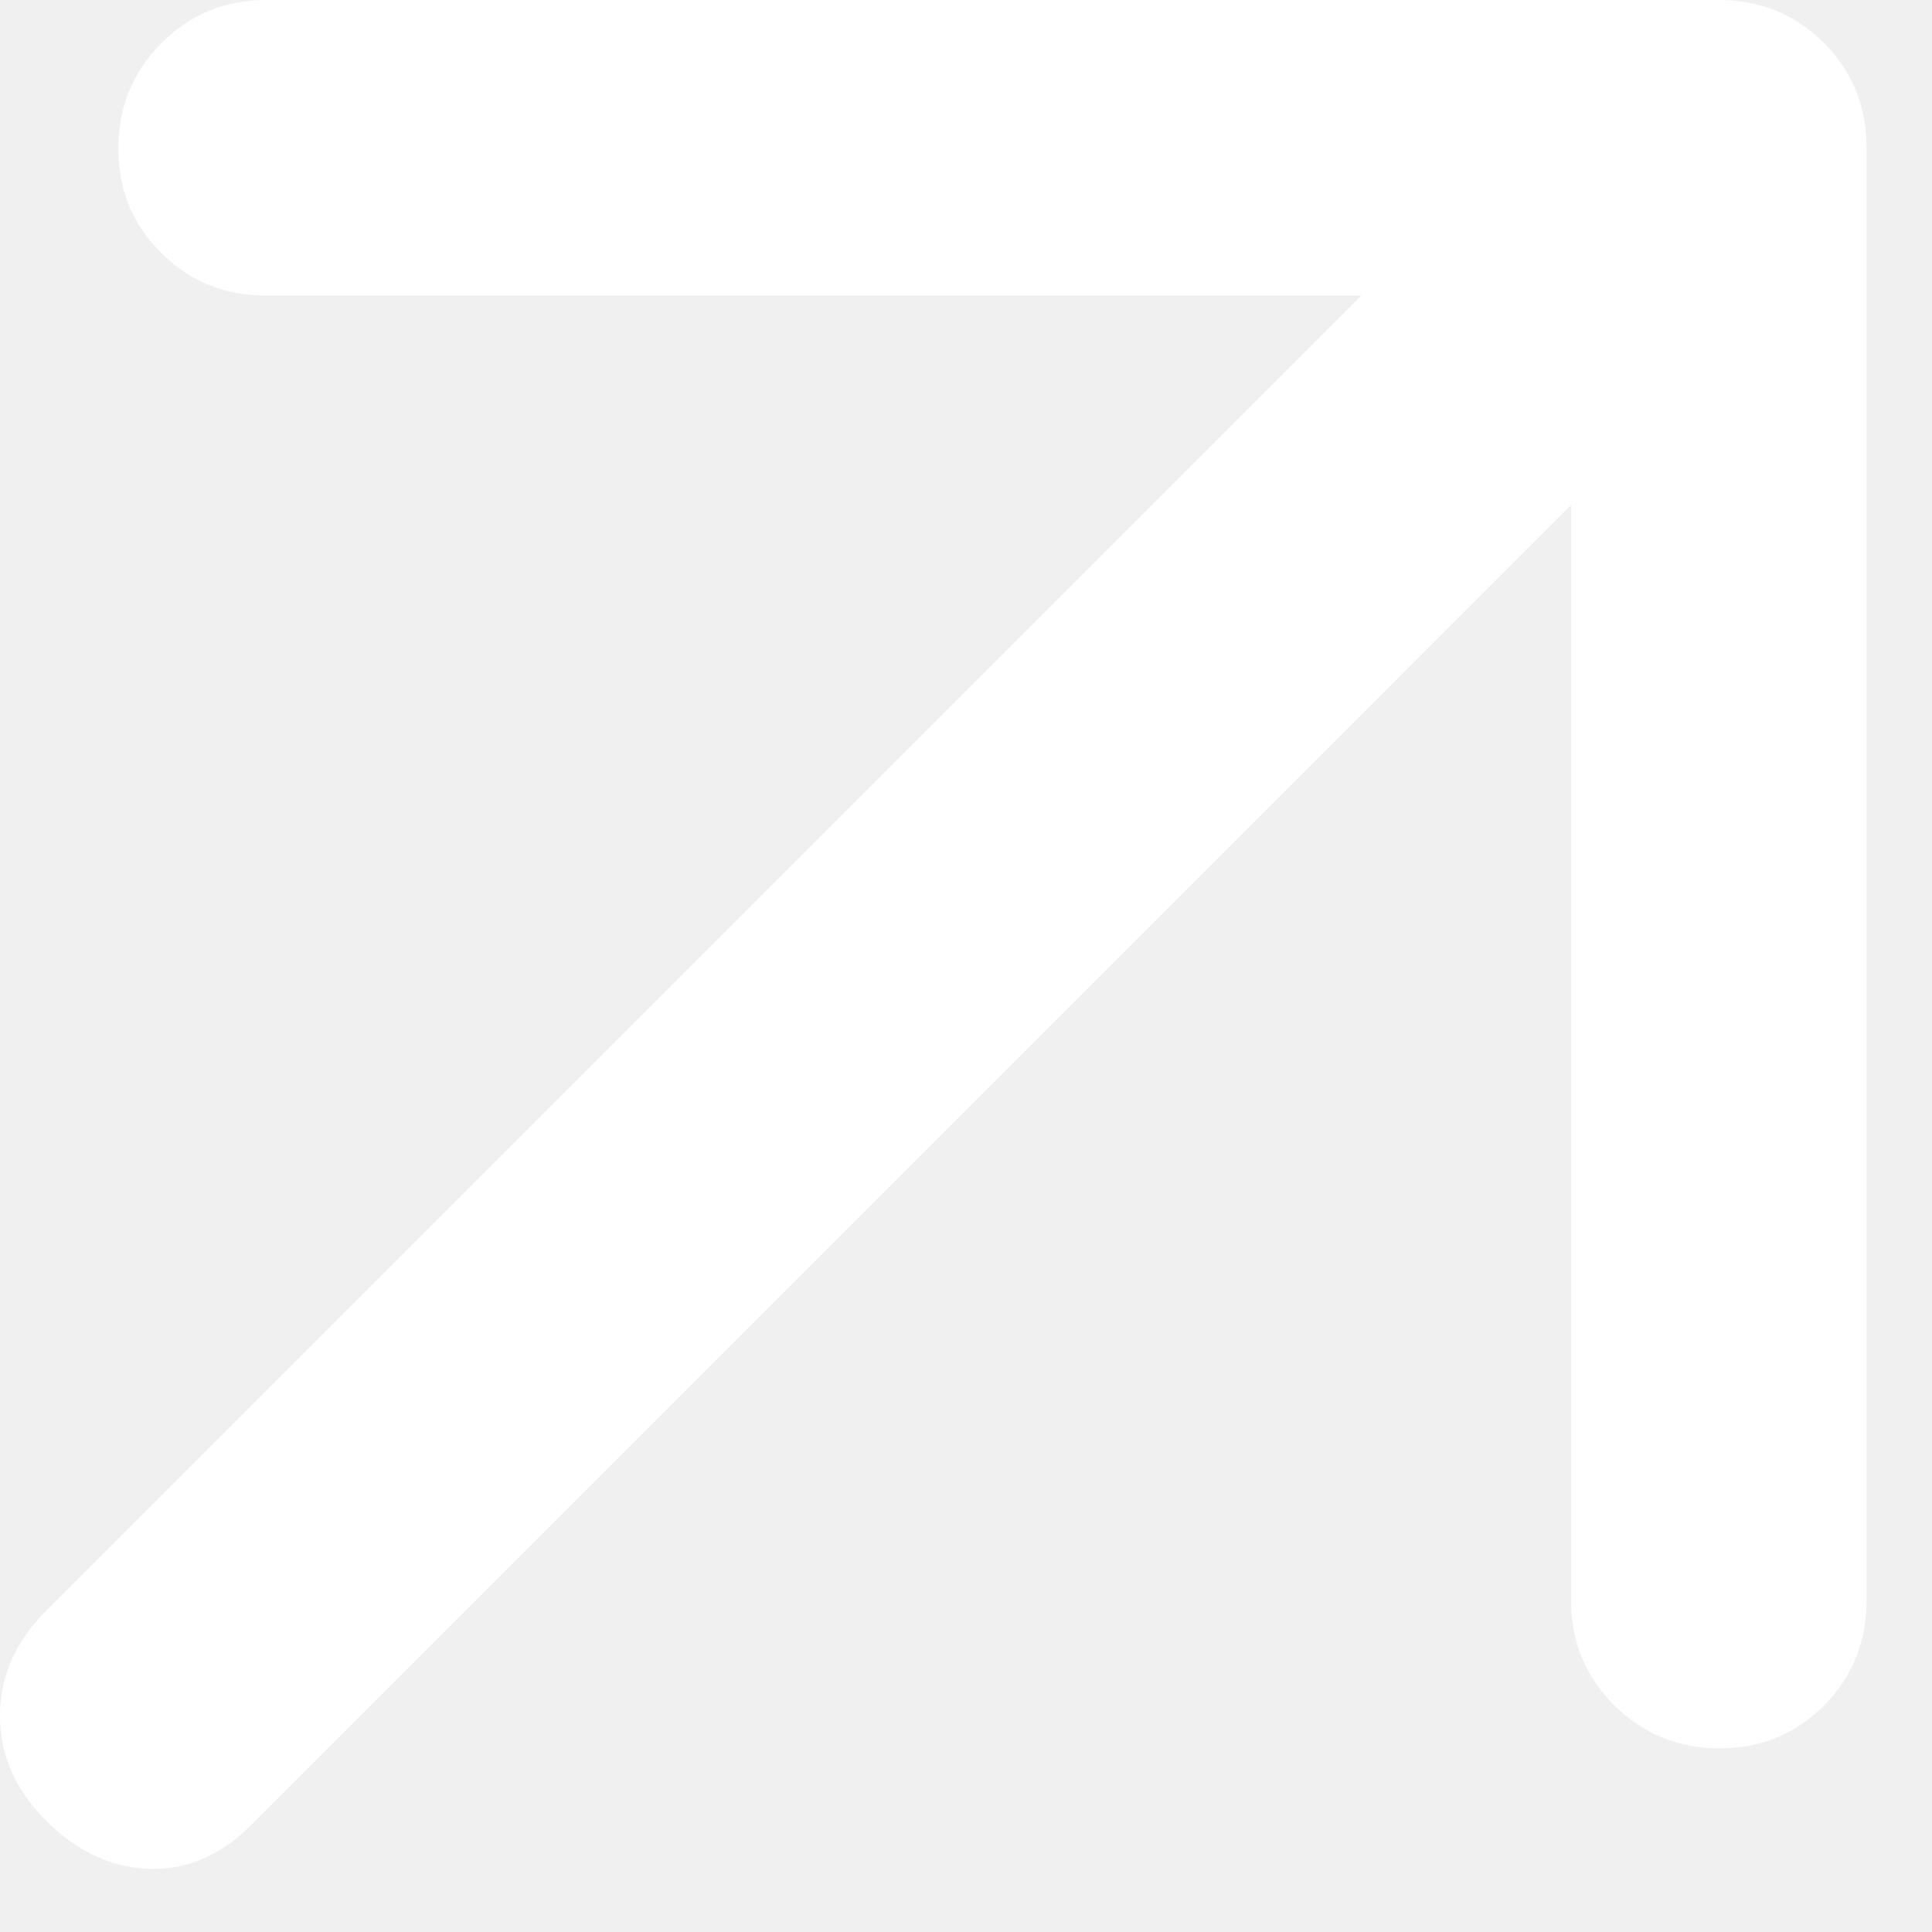
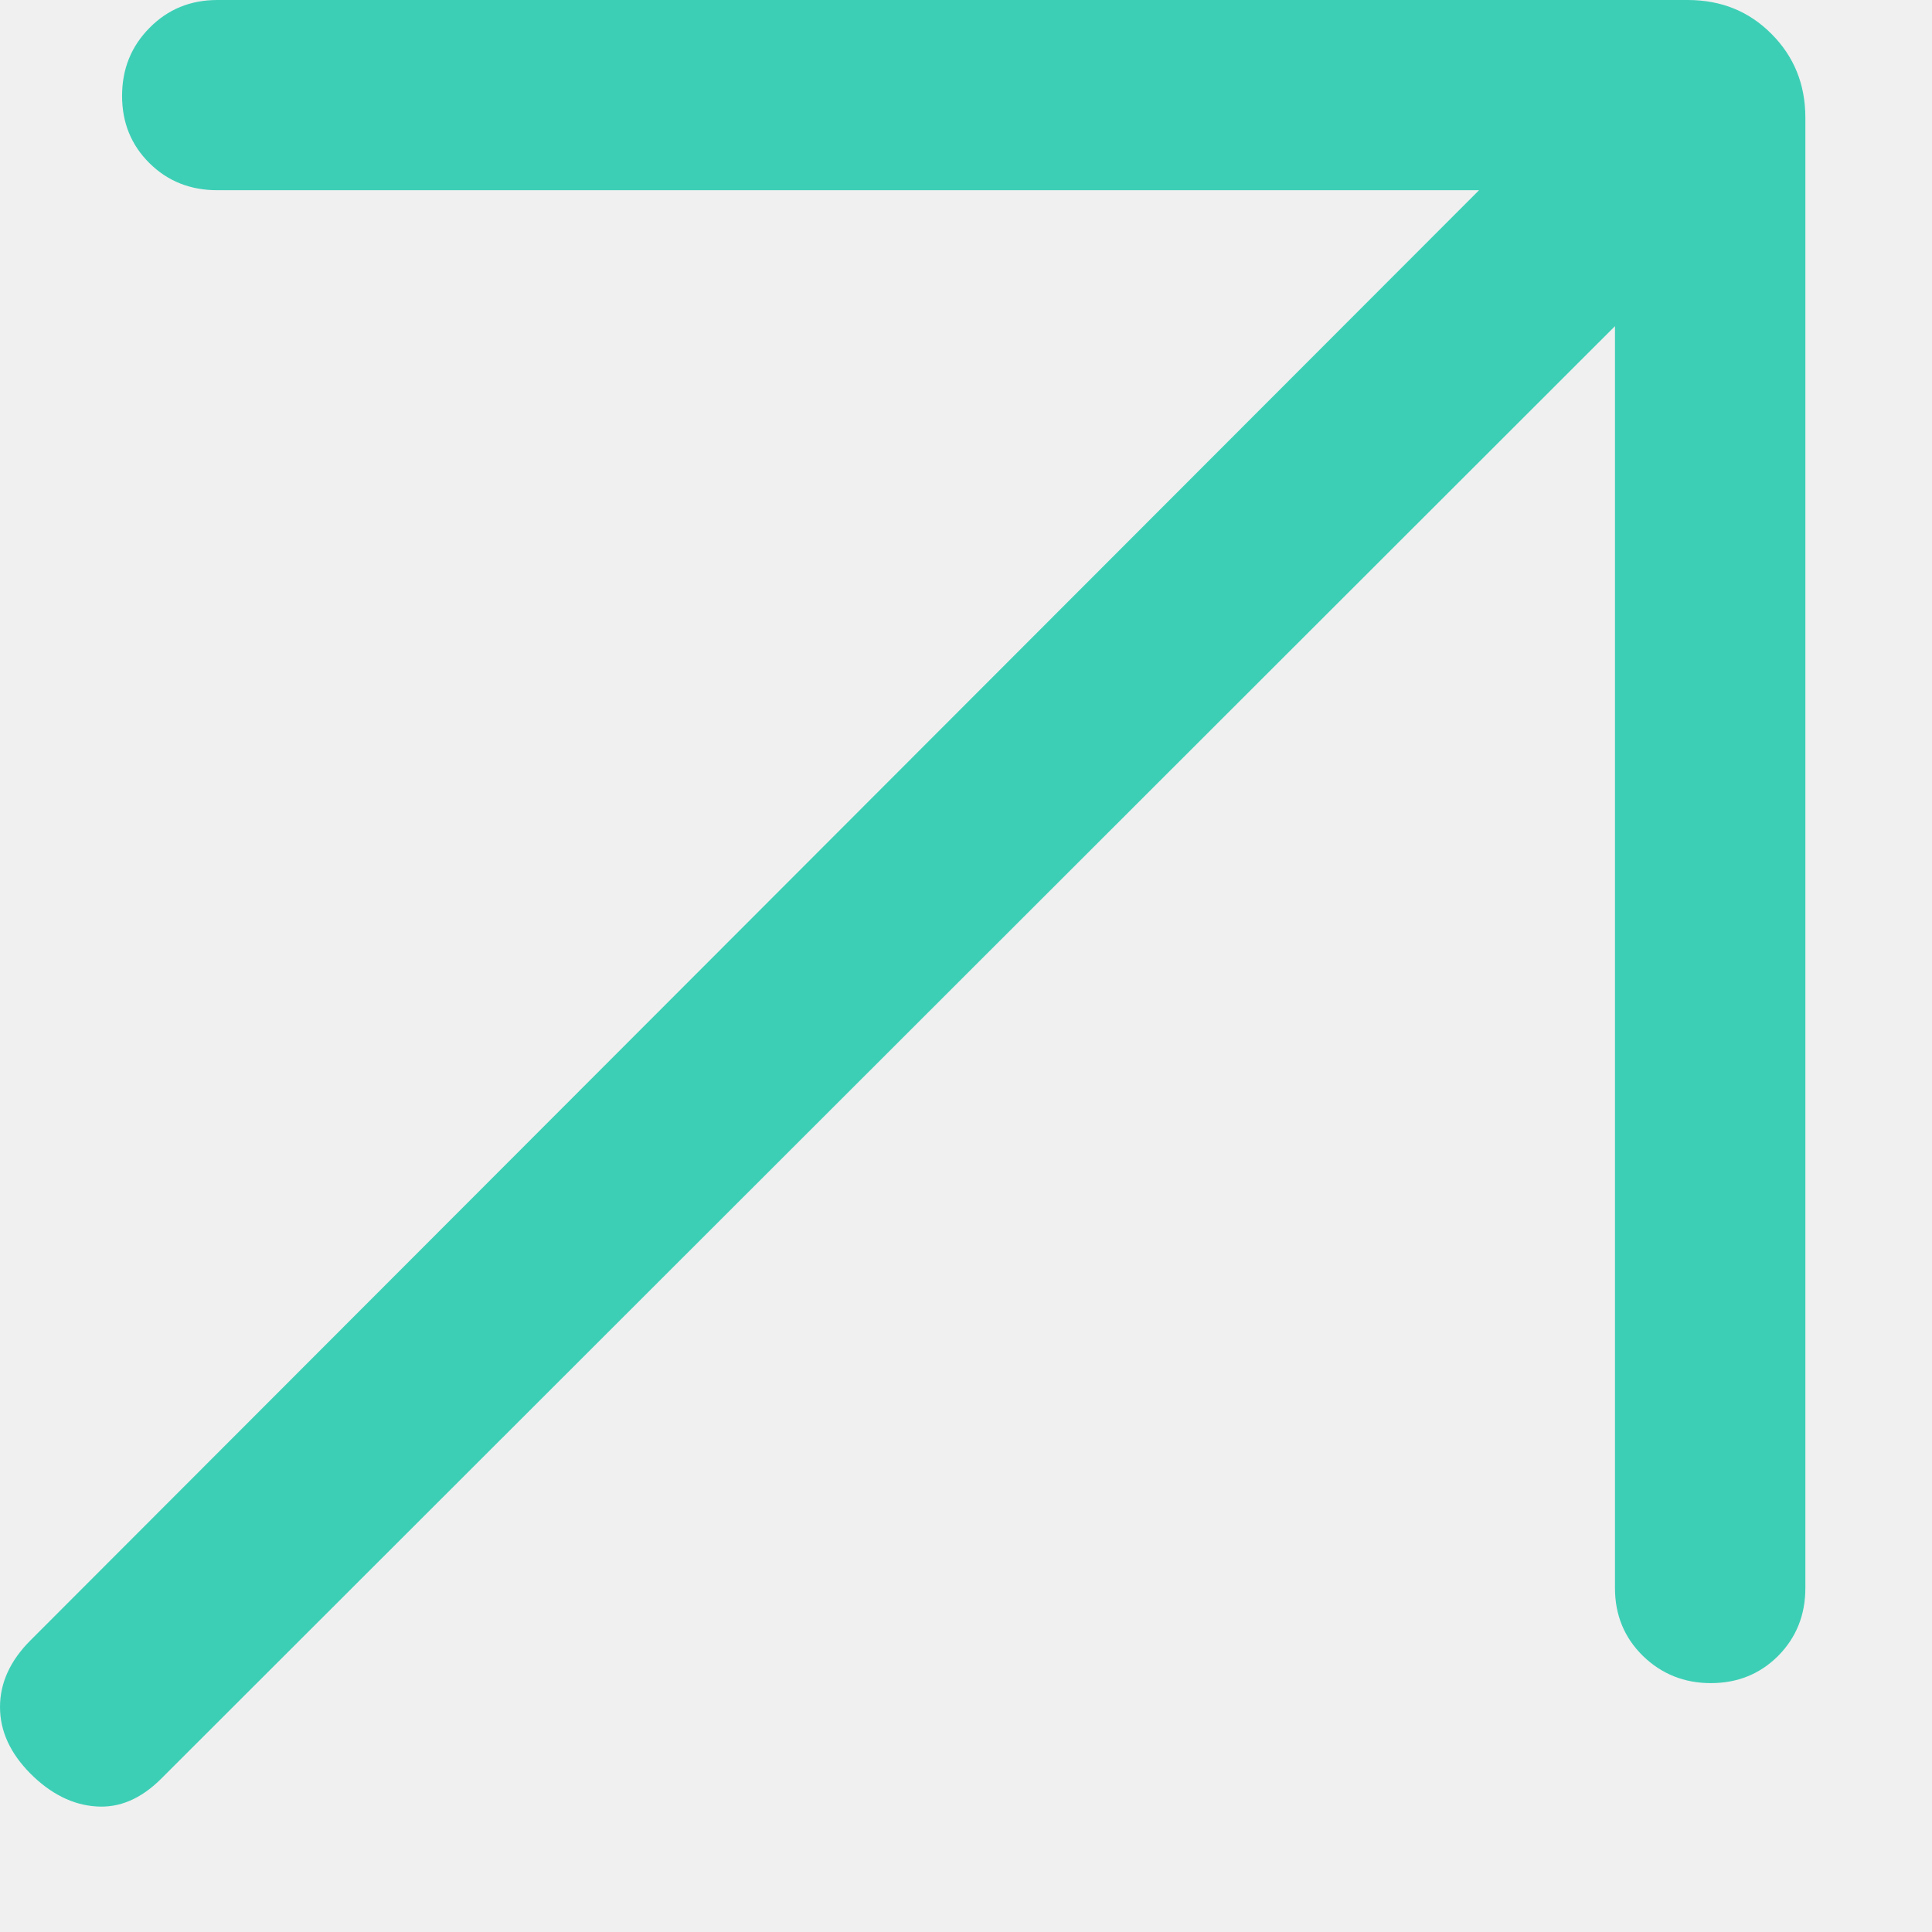
- <svg xmlns="http://www.w3.org/2000/svg" width="13" height="13" viewBox="0 0 13 13" fill="none">
-   <path d="M10.571 3.399L1.691 12.28C1.484 12.486 1.254 12.585 1 12.575C0.746 12.565 0.516 12.457 0.31 12.251C0.103 12.044 0 11.809 0 11.545C0 11.281 0.103 11.046 0.31 10.839L9.16 1.989H1.791C1.512 1.989 1.277 1.893 1.085 1.702C0.892 1.511 0.796 1.277 0.796 0.999C0.796 0.722 0.892 0.486 1.085 0.292C1.277 0.097 1.512 0 1.791 0H11.566C11.844 0 12.08 0.096 12.272 0.288C12.464 0.48 12.56 0.716 12.56 0.994V10.769C12.56 11.048 12.464 11.283 12.273 11.476C12.082 11.668 11.848 11.764 11.571 11.764C11.293 11.764 11.058 11.668 10.863 11.476C10.669 11.283 10.571 11.048 10.571 10.769V3.399Z" fill="white" />
+ <svg xmlns="http://www.w3.org/2000/svg" width="11" height="11" viewBox="0 0 11 11" fill="none">
+   <path d="M9.195 1.857L0.918 10.127C0.803 10.242 0.679 10.295 0.546 10.285C0.413 10.276 0.288 10.213 0.173 10.098C0.058 9.982 0 9.856 0 9.719C0 9.582 0.058 9.455 0.173 9.34L8.421 1.083H1.237C1.084 1.083 0.955 1.032 0.851 0.929C0.747 0.826 0.695 0.698 0.695 0.546C0.695 0.393 0.747 0.264 0.851 0.159C0.955 0.053 1.084 0 1.237 0H9.609C9.799 0 9.958 0.064 10.086 0.193C10.214 0.321 10.279 0.48 10.279 0.67V9.042C10.279 9.195 10.227 9.324 10.124 9.428C10.021 9.531 9.893 9.583 9.741 9.583C9.589 9.583 9.46 9.531 9.354 9.428C9.248 9.324 9.195 9.195 9.195 9.042V1.857Z" fill="#3DCFB6" />
</svg>
